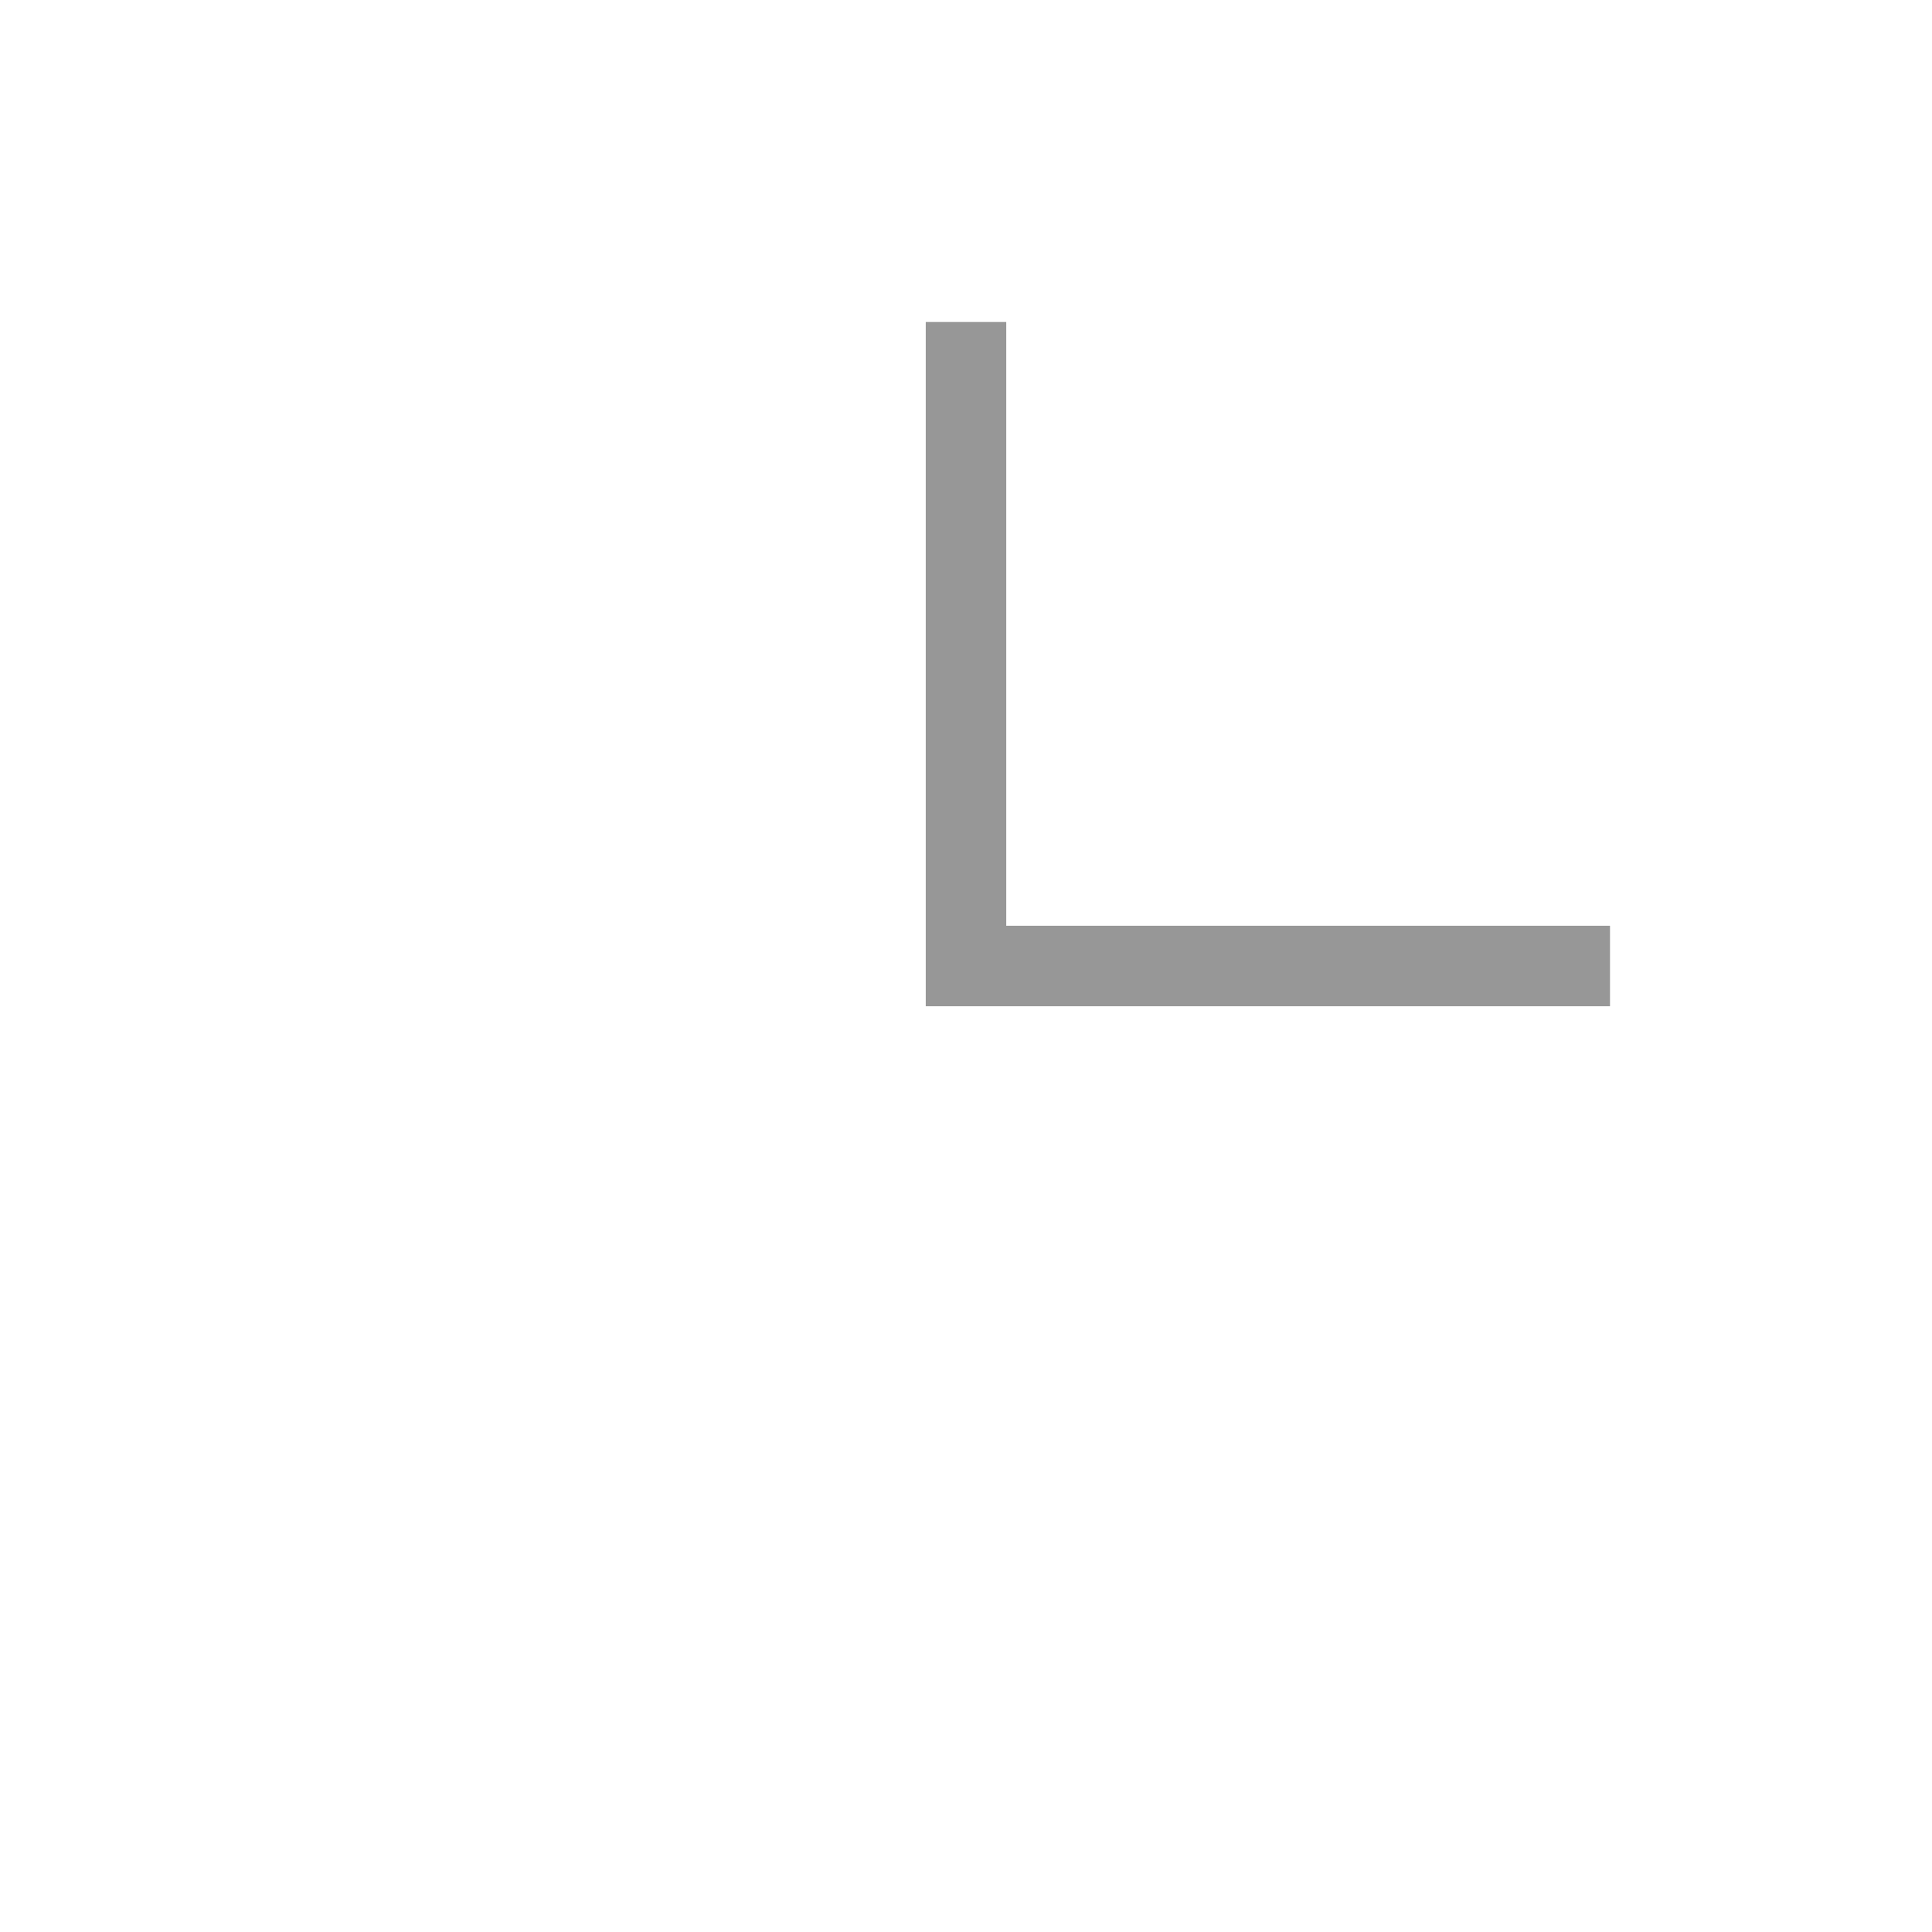
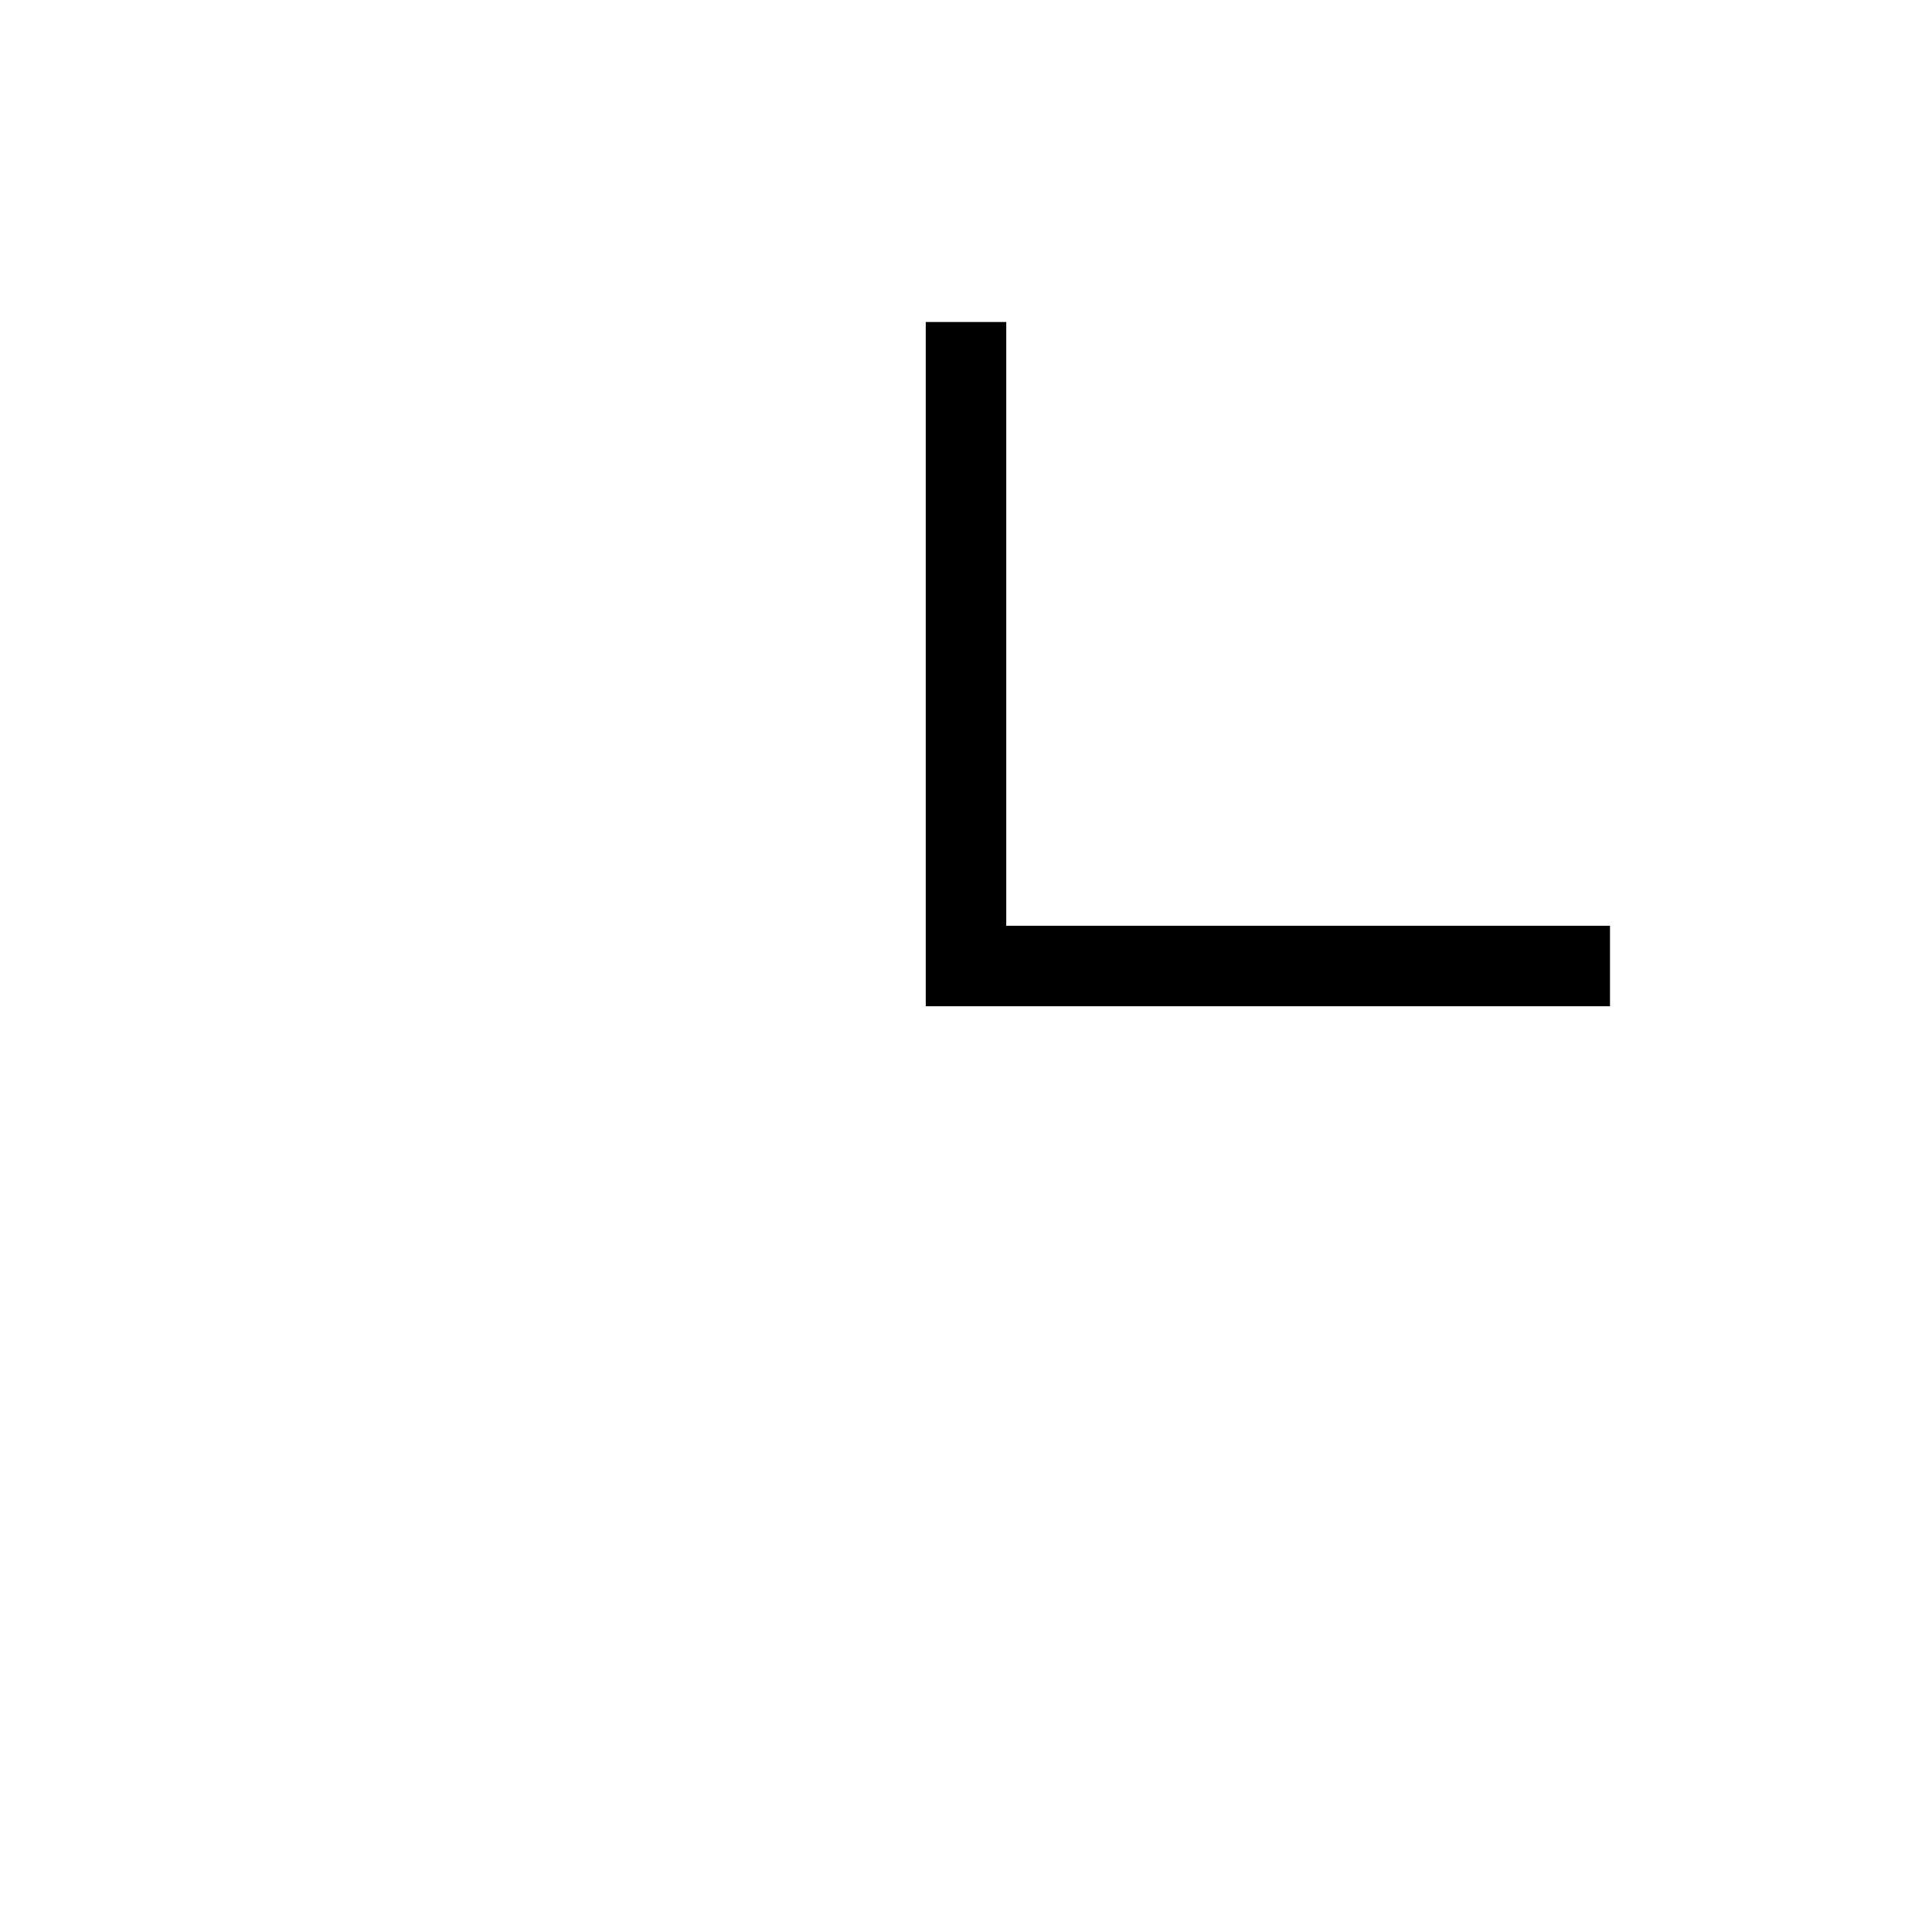
<svg xmlns="http://www.w3.org/2000/svg" width="24px" height="24px" viewBox="0 0 24 24" version="1.1">
-   <g id="icon-subset" stroke="none" stroke-width="1" fill="none" fill-rule="evenodd">
-     <polygon id="路径-5" fill="#979797" fill-rule="nonzero" points="12.5 4 12.5 11.5 20 11.5 20 12.5 11.5 12.5 11.5 4" />
+   <g id="icon-subset" stroke="none" stroke-width="1" fill-rule="evenodd">
+     <polygon id="路径-5" fill-rule="nonzero" points="12.5 4 12.5 11.5 20 11.5 20 12.5 11.5 12.5 11.5 4" />
  </g>
</svg>
